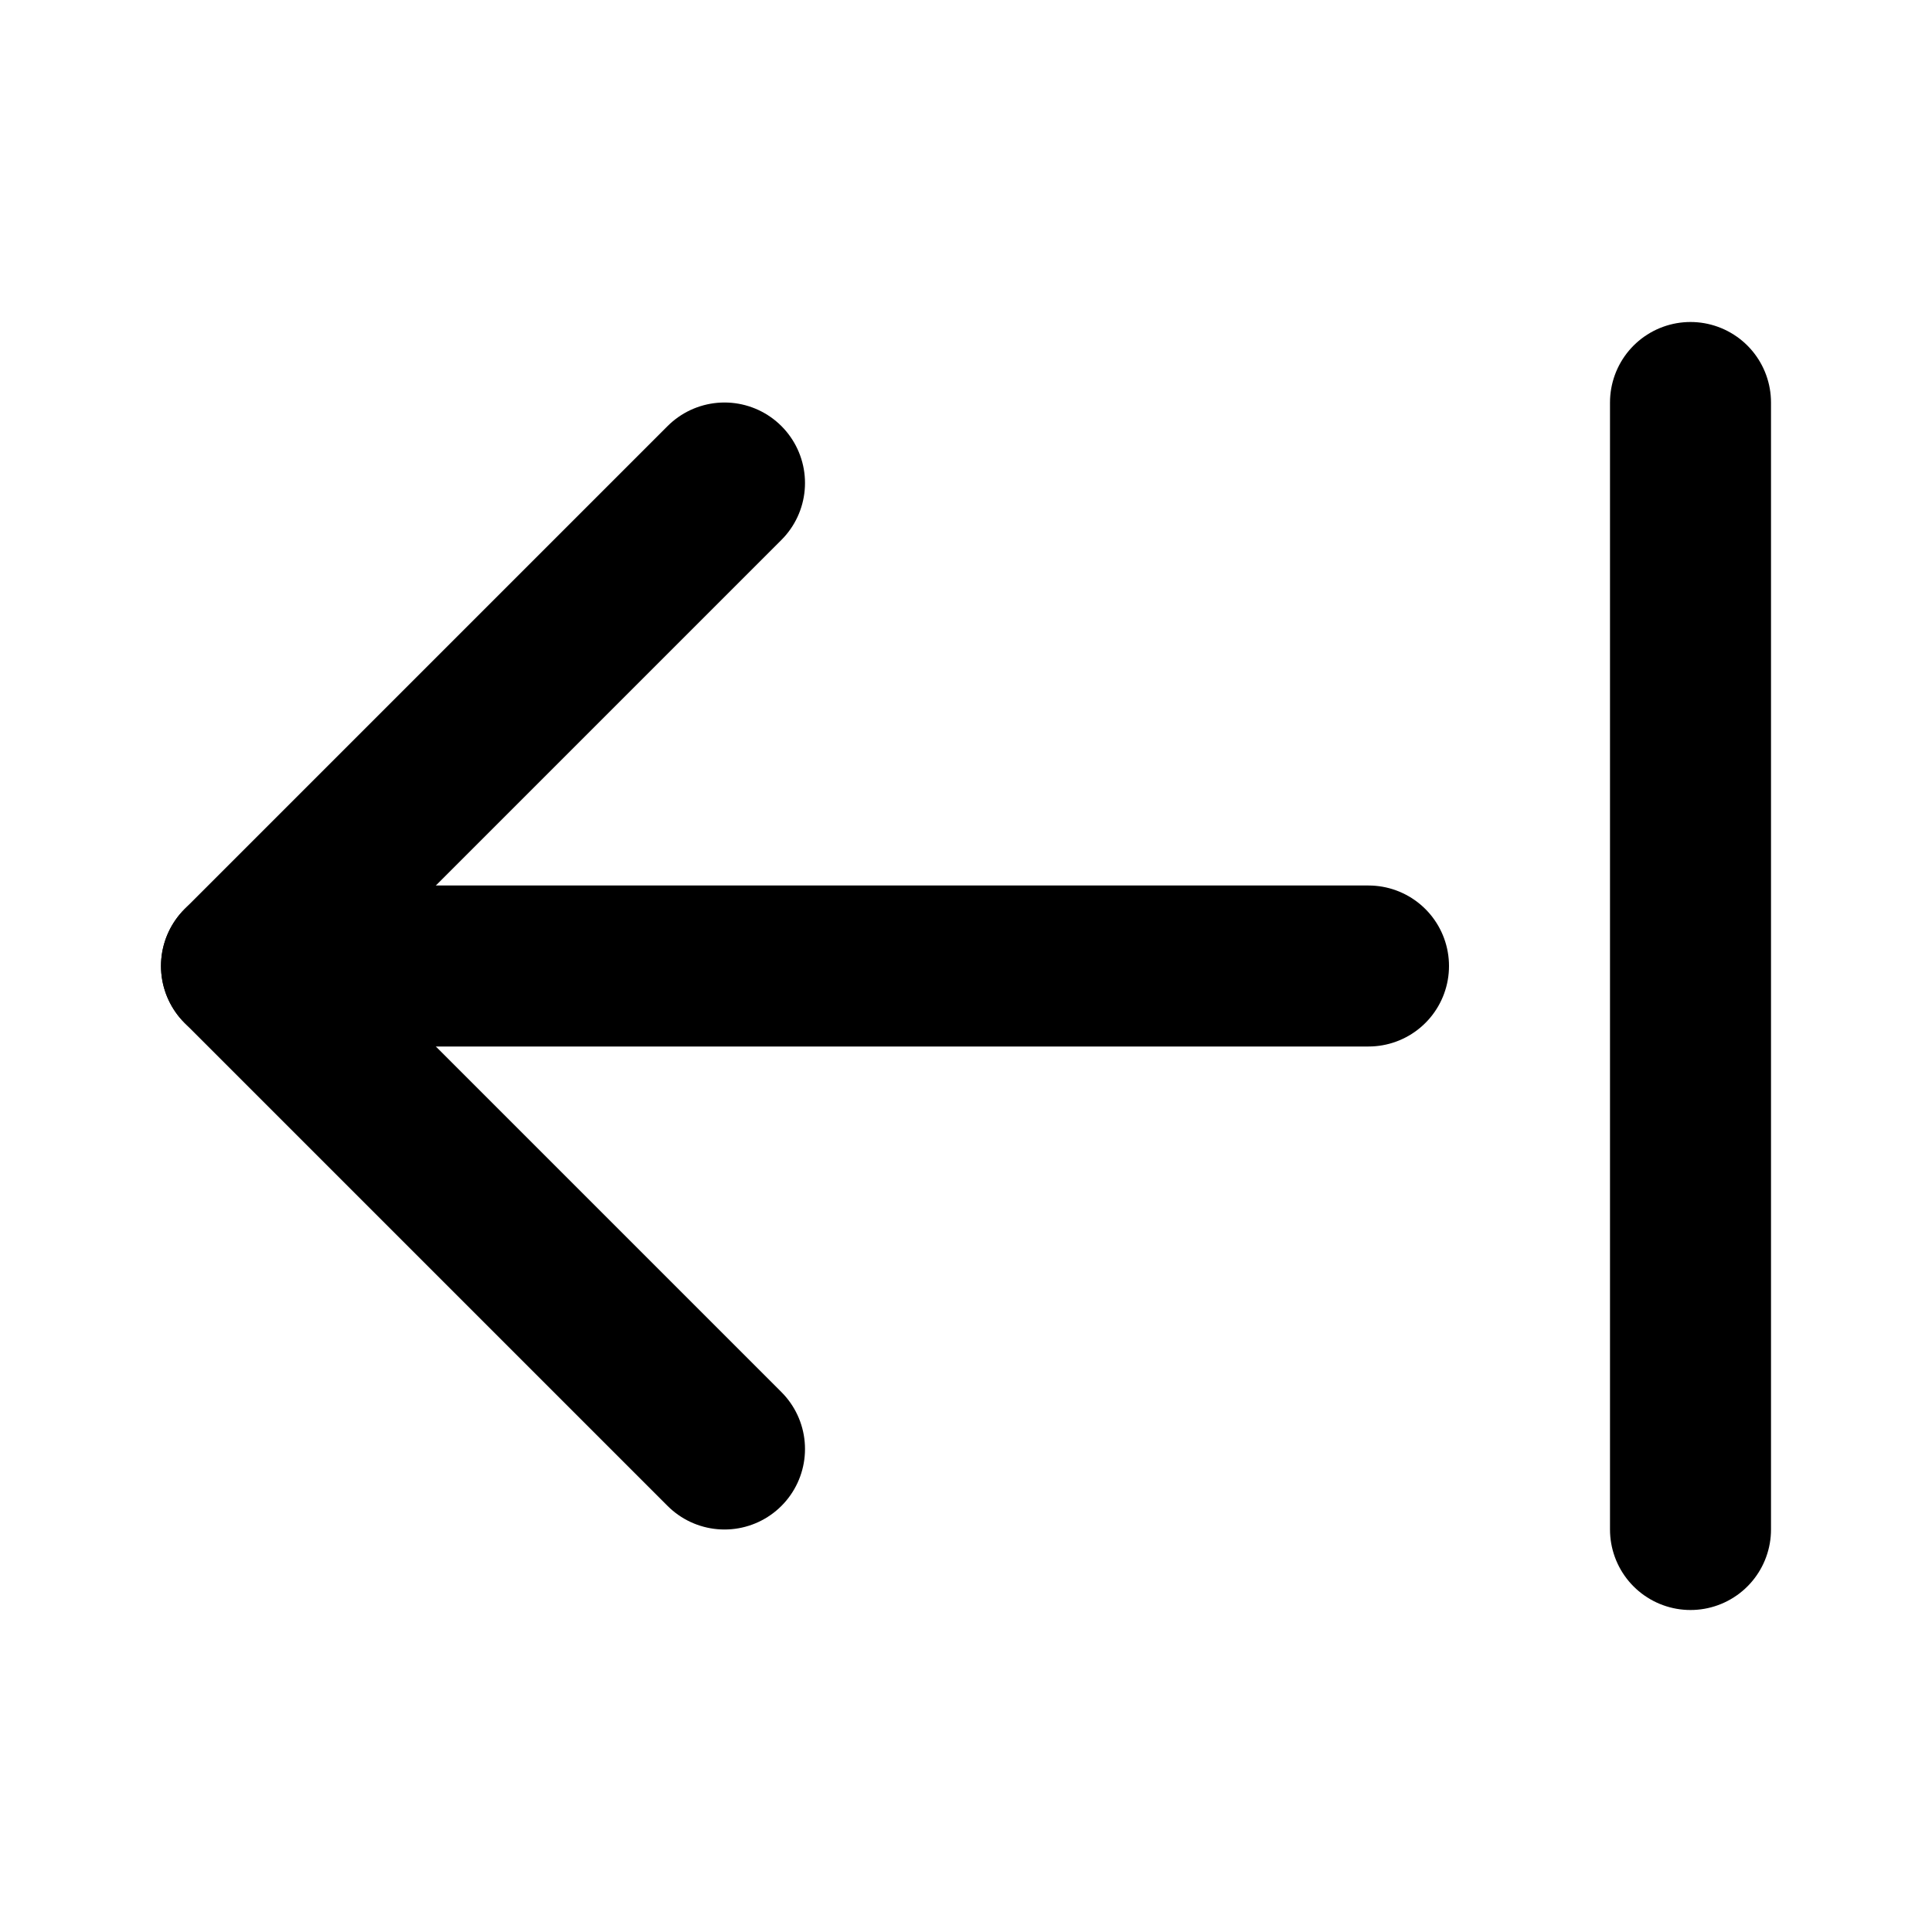
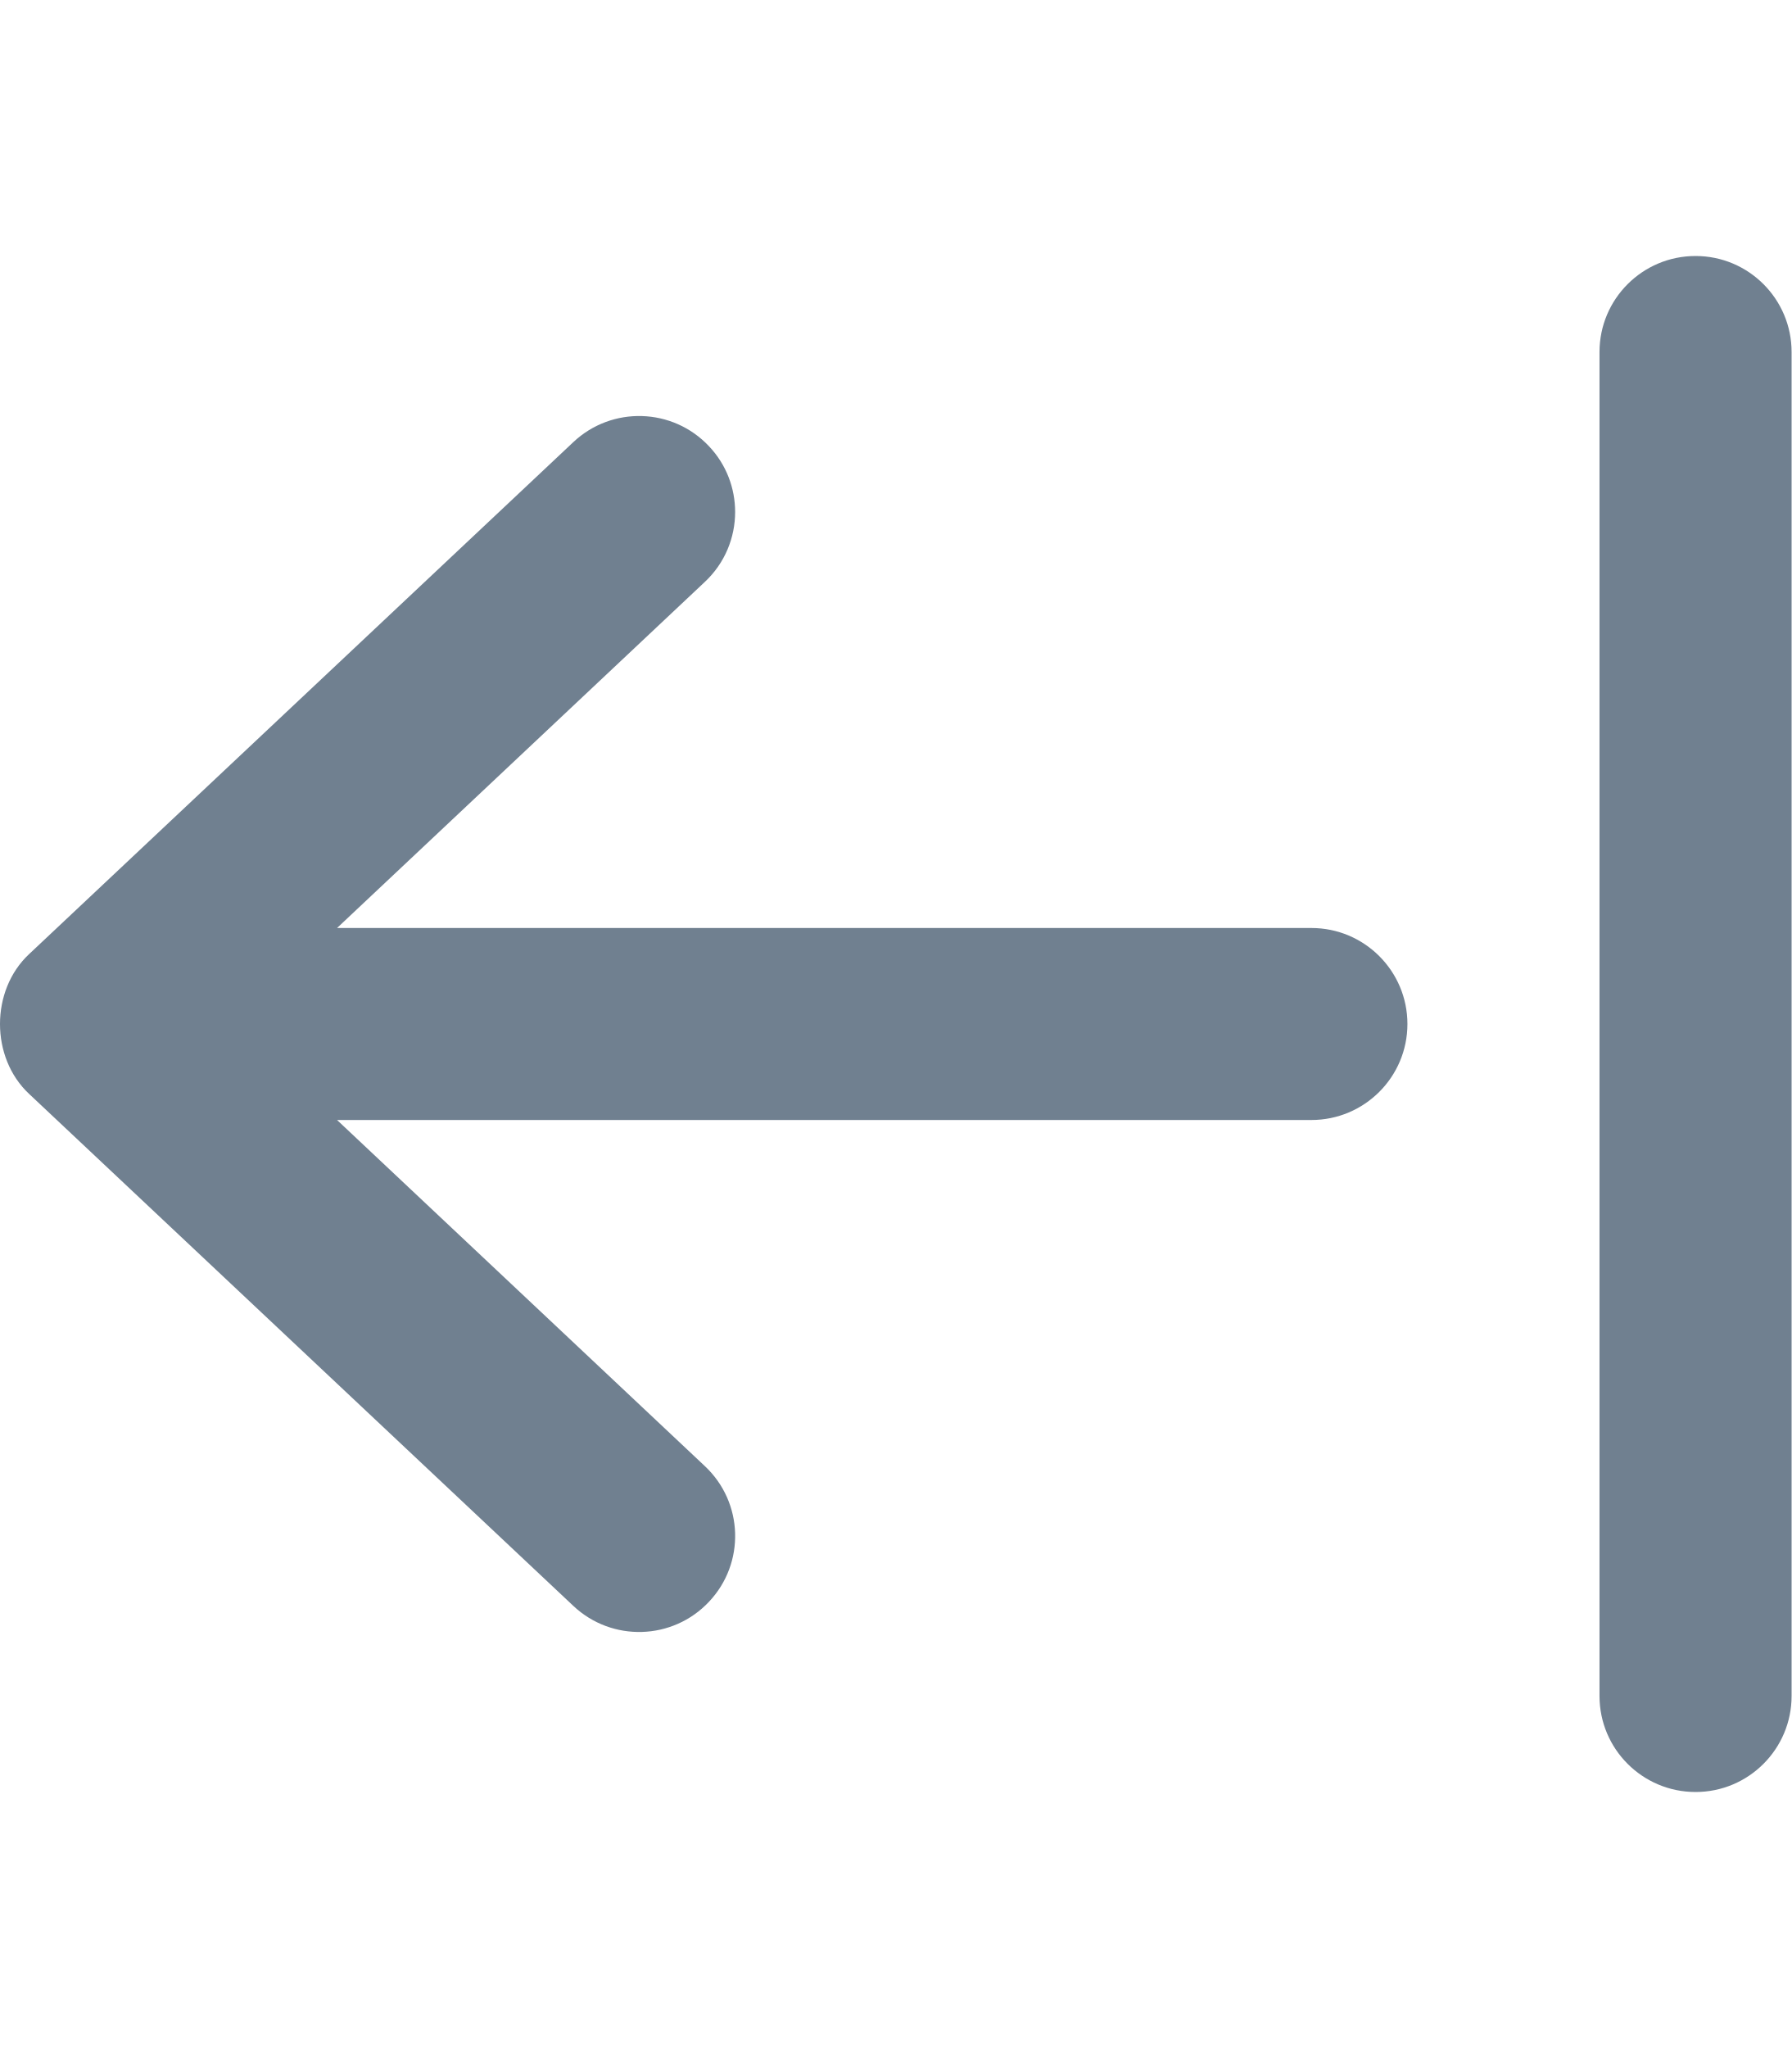
- <svg xmlns="http://www.w3.org/2000/svg" width="16" height="16" viewBox="0 0 24 24" fill="none" stroke="currentColor" stroke-width="2" stroke-linecap="round" stroke-linejoin="round" class="lucide lucide-arrow-left-from-line preview-icon">
-   <path d="m9 6-6 6 6 6" />
-   <path d="M3 12h14" />
-   <path d="M21 19V5" />
+ <svg xmlns="http://www.w3.org/2000/svg" viewBox="0 0 448 512">
+   <path fill="slateGray" d="M399.968 88V424C399.968 437.25 410.725 448 423.984 448S448 437.25 448 424V88C448 74.75 437.243 64 423.984 64S399.968 74.75 399.968 88ZM176.257 366.531L84.282 280H327.92C341.179 280 351.936 269.25 351.936 256S341.179 232 327.92 232H84.282L176.257 145.469C181.292 140.75 183.825 134.375 183.825 128C183.825 122.094 181.667 116.188 177.289 111.562C168.221 101.906 153.023 101.438 143.361 110.531L7.27 238.531C-2.423 247.594 -2.423 264.406 7.27 273.469L143.361 401.469C153.023 410.563 168.221 410.094 177.289 400.438C186.389 390.812 185.951 375.625 176.257 366.531Z" />
</svg>
